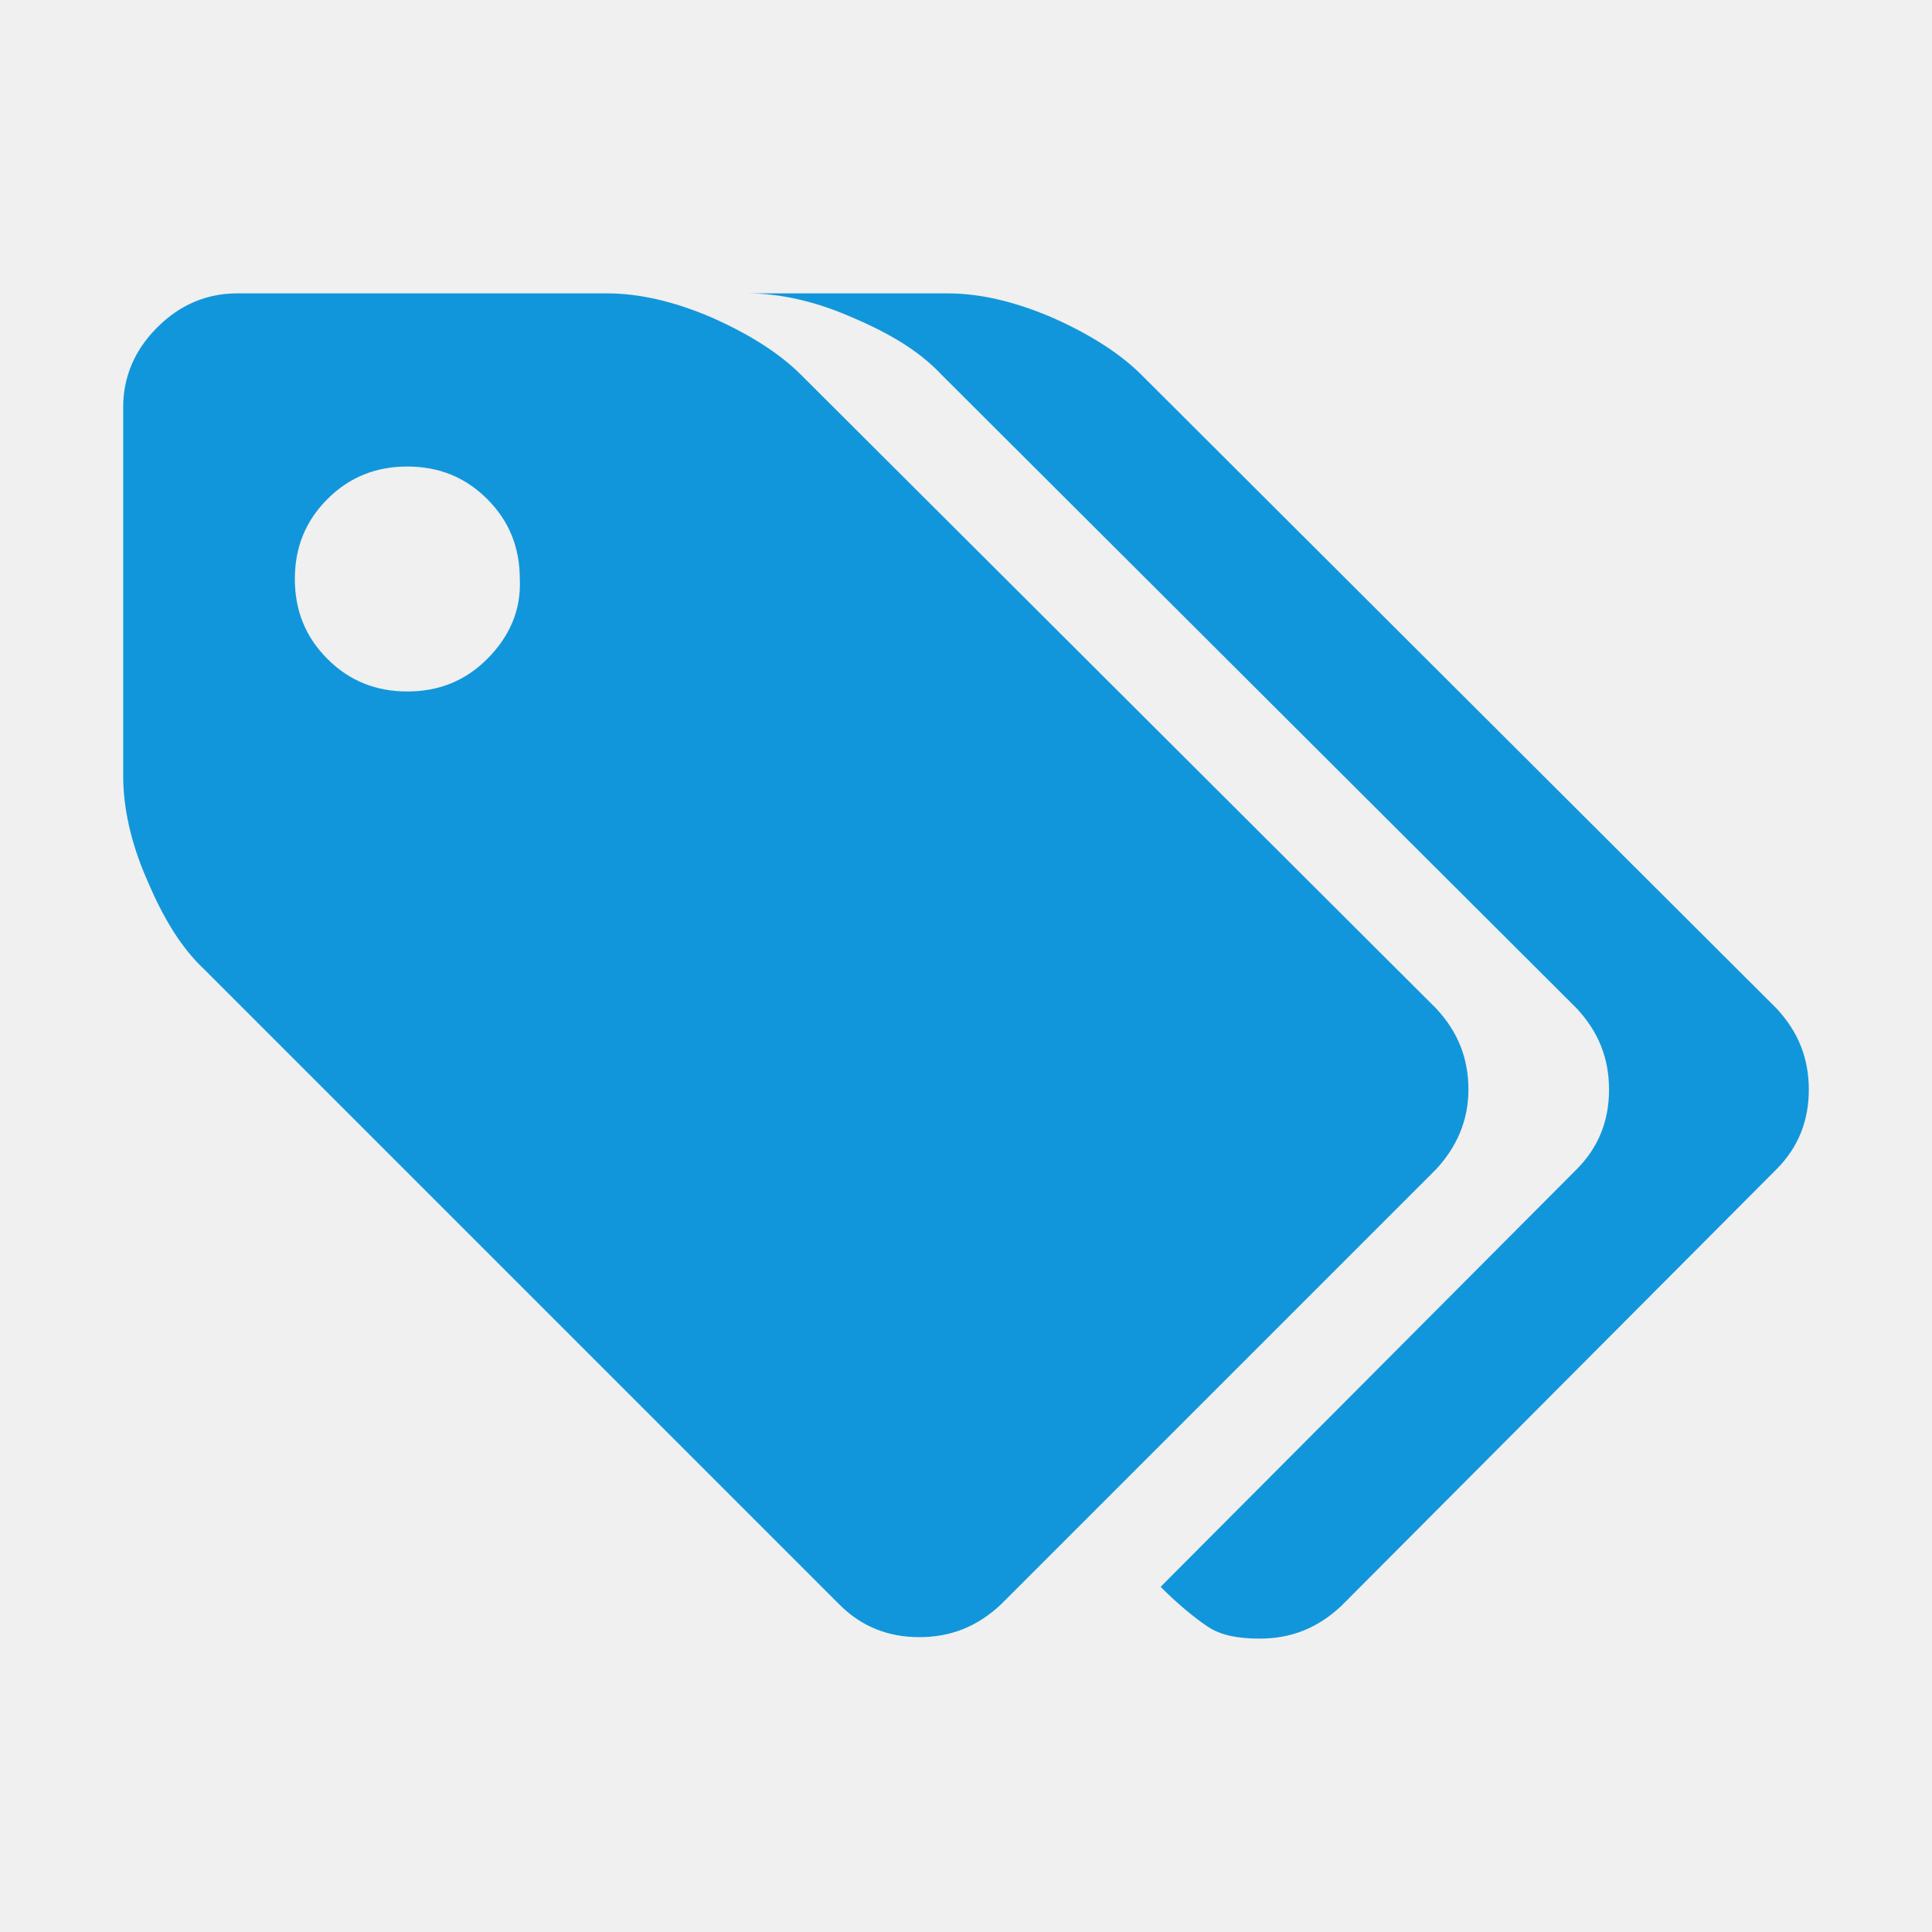
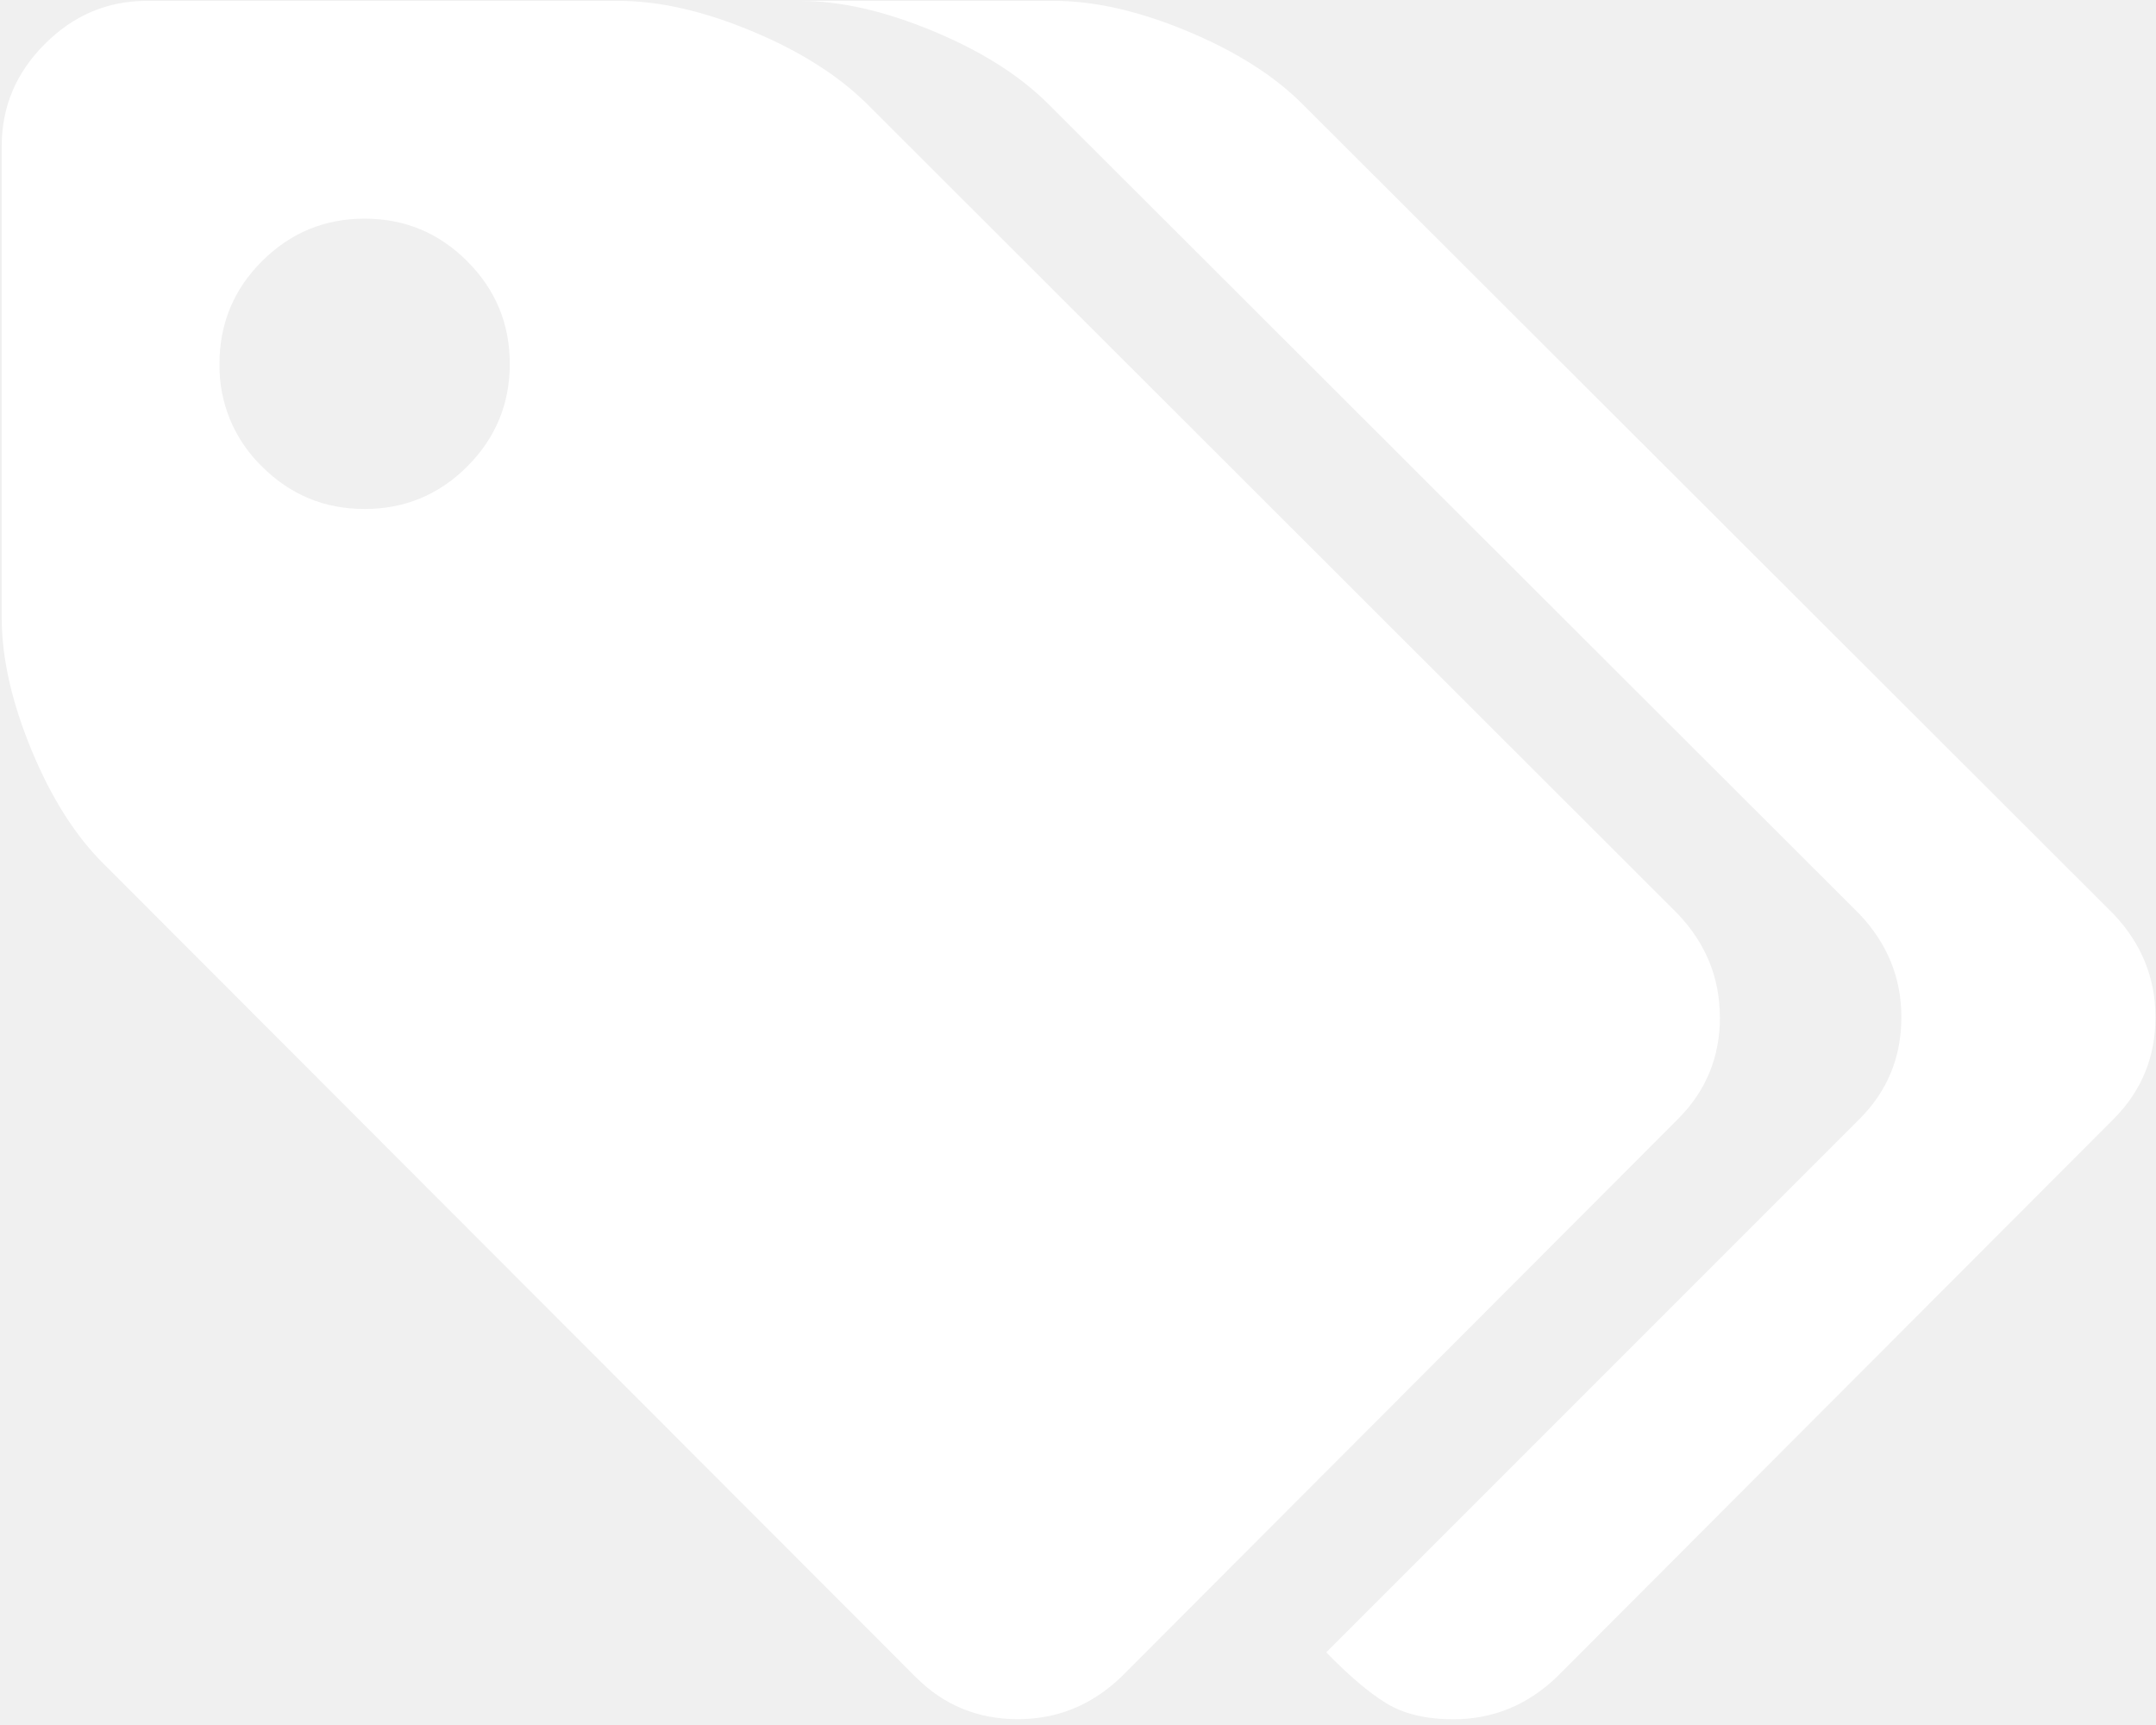
- <svg xmlns="http://www.w3.org/2000/svg" t="1511974596095" class="icon" style="" viewBox="0 0 1024 1024" version="1.1" p-id="5379" width="200" height="200">
+ <svg xmlns="http://www.w3.org/2000/svg" t="1512569690209" class="icon" style="" viewBox="0 0 1280 1024" version="1.1" p-id="8647" width="250" height="200">
  <defs>
    <style type="text/css" />
  </defs>
-   <path d="M778.299 577.498c0-16.473-5.487-30.593-17.256-43.142L424.541 198.637c-11.764-11.768-28.24-21.963-47.85-30.593-20.393-8.625-38.435-12.549-54.907-12.549l-196.096 0c-16.472 0-30.589 6.276-42.359 18.041-11.763 11.768-18.04 25.886-18.04 42.358l0 195.311c0 16.471 3.922 35.297 12.549 54.907 8.631 20.394 18.04 36.086 30.593 47.85l336.503 336.503c11.764 11.768 25.888 17.255 42.357 17.255 16.472 0 30.591-5.487 43.143-17.255l230.608-230.608C772.027 608.087 778.299 593.97 778.299 577.498L778.299 577.498 778.299 577.498zM258.248 349.238c-11.764 11.768-25.882 17.256-42.358 17.256-16.472 0-30.591-5.489-42.354-17.256-11.768-11.764-17.261-25.881-17.261-42.359 0-16.471 5.493-30.589 17.261-42.354 11.763-11.768 25.881-17.26 42.354-17.26 16.475 0 30.593 5.491 42.358 17.26 11.769 11.765 17.256 25.881 17.256 42.354C276.289 323.357 270.017 337.474 258.248 349.238L258.248 349.238 258.248 349.238zM941.453 534.356 604.95 198.637c-11.764-11.768-28.24-21.963-47.85-30.593-20.394-8.625-38.435-12.549-54.905-12.549L396.3 155.495c16.476 0 35.301 3.923 54.911 12.549 20.392 8.631 36.08 18.04 47.845 30.593l336.503 335.719c11.768 12.549 17.26 26.669 17.26 43.142 0 16.472-5.492 30.59-17.26 42.359L615.146 841.052c9.414 9.412 18.045 16.474 25.101 21.18 7.061 4.701 16.472 6.272 27.455 6.272 16.472 0 30.59-5.487 43.143-17.255l230.608-231.393c11.768-11.769 17.255-25.887 17.255-42.359C958.708 561.025 953.221 546.904 941.453 534.356L941.453 534.356 941.453 534.356zM941.453 534.356" p-id="5380" fill="#1296db" />
+   <path d="M1021.056 603.776c0-23.296-8.32-43.712-24.96-61.248L514.816 61.76C497.664 44.8 474.816 30.272 446.08 18.368 417.28 6.4 391.04 0.512 367.296 0.512H87.168c-23.296 0-43.52 8.512-60.544 25.6-17.088 17.024-25.6 37.248-25.6 60.608V366.72c0 23.808 5.888 50.048 17.792 78.784 11.904 28.736 26.432 51.392 43.456 68.032l481.408 482.048c16.64 16.64 36.8 24.96 60.608 24.96 23.36 0 43.776-8.32 61.248-24.96l330.624-331.264c16.64-16.64 24.96-36.8 24.96-60.608zM277.376 276.928c-16.832 16.832-37.12 25.216-60.928 25.216-23.744 0-44.096-8.384-60.928-25.216a83.008 83.008 0 0 1-25.216-60.928c0-23.808 8.384-44.16 25.216-60.928 16.832-16.832 37.12-25.28 60.928-25.28s44.16 8.448 60.928 25.28c16.832 16.832 25.28 37.12 25.28 60.928 0 23.744-8.448 44.096-25.28 60.928z" p-id="8648" fill="#ffffff" />
+   <path d="M1254.72 542.528L773.312 61.824c-17.088-17.088-40-31.552-68.736-43.456-28.672-11.904-54.976-17.856-78.72-17.856H475.008c23.808 0 50.048 5.952 78.72 17.856 28.8 11.904 51.648 26.368 68.736 43.456l481.408 480.704c16.64 17.536 24.96 37.952 24.96 61.248 0 23.808-8.32 44.032-24.96 60.608l-316.48 316.48c13.504 13.888 25.408 24 35.712 30.272 10.304 6.272 23.552 9.472 39.68 9.472 23.424 0 43.84-8.32 61.312-24.96l330.624-331.264c16.64-16.64 24.96-36.8 24.96-60.608 0-23.296-8.32-43.712-24.96-61.248z" p-id="8649" fill="#ffffff" />
</svg>
